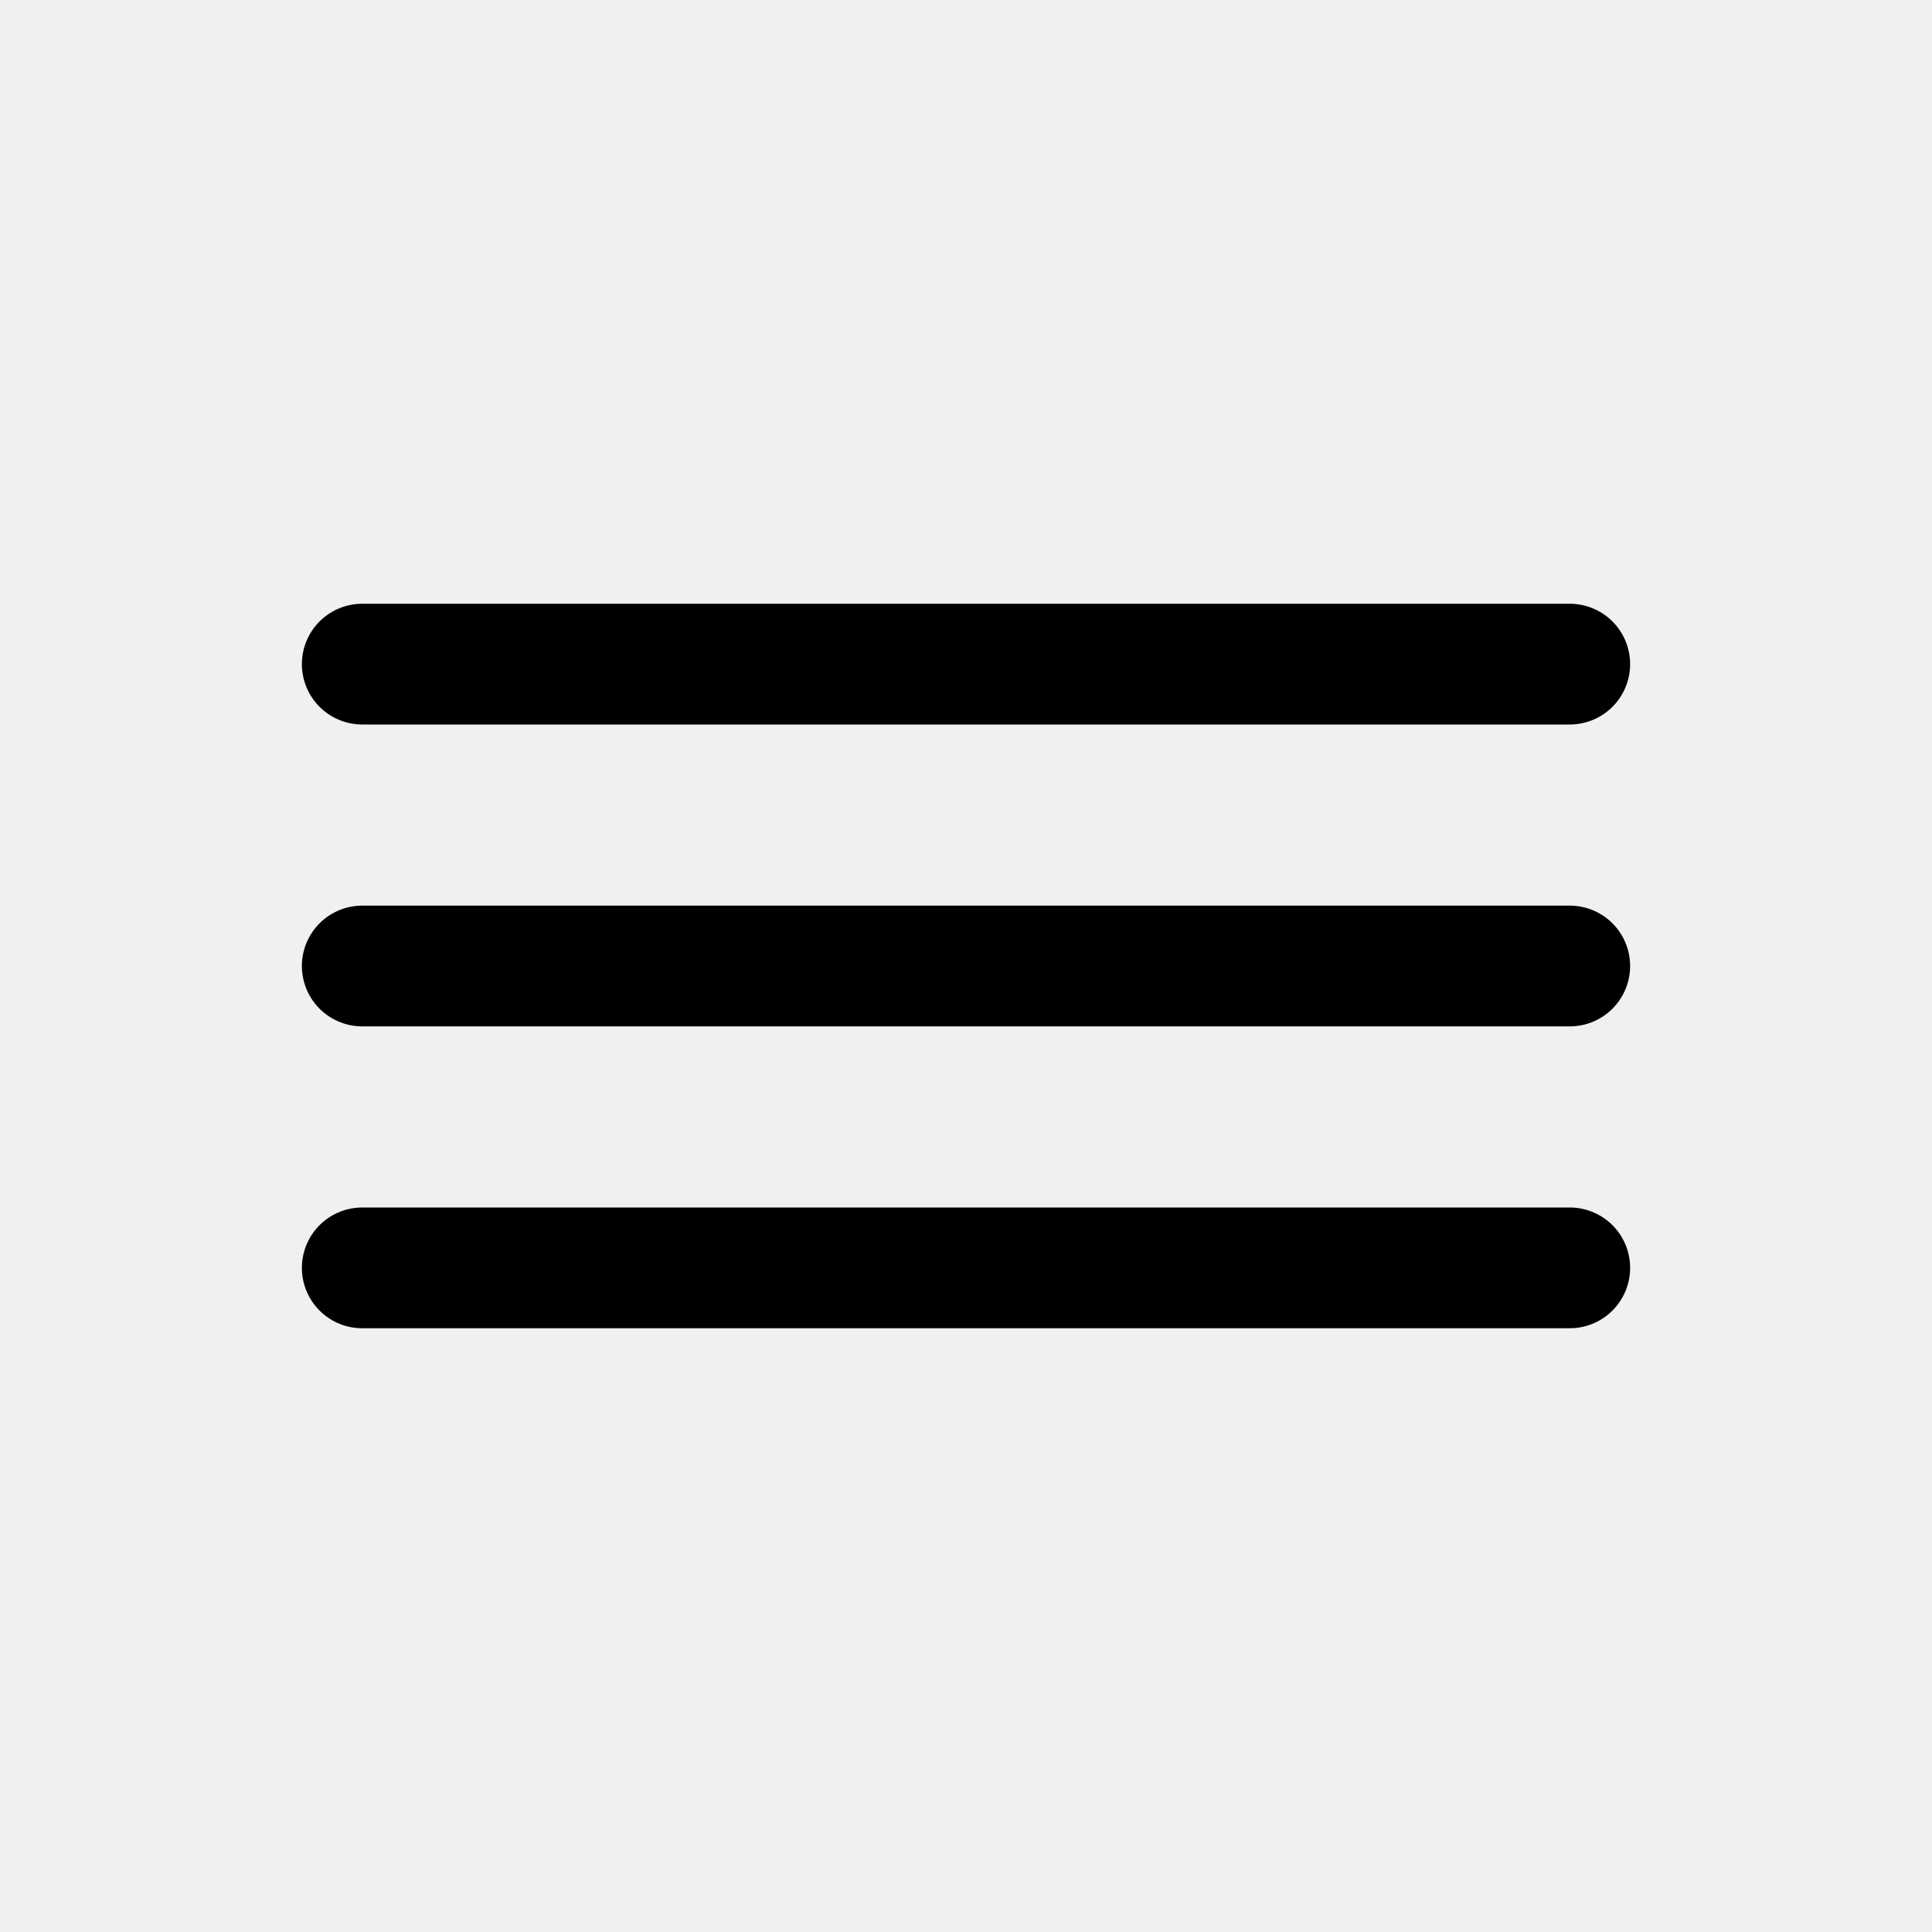
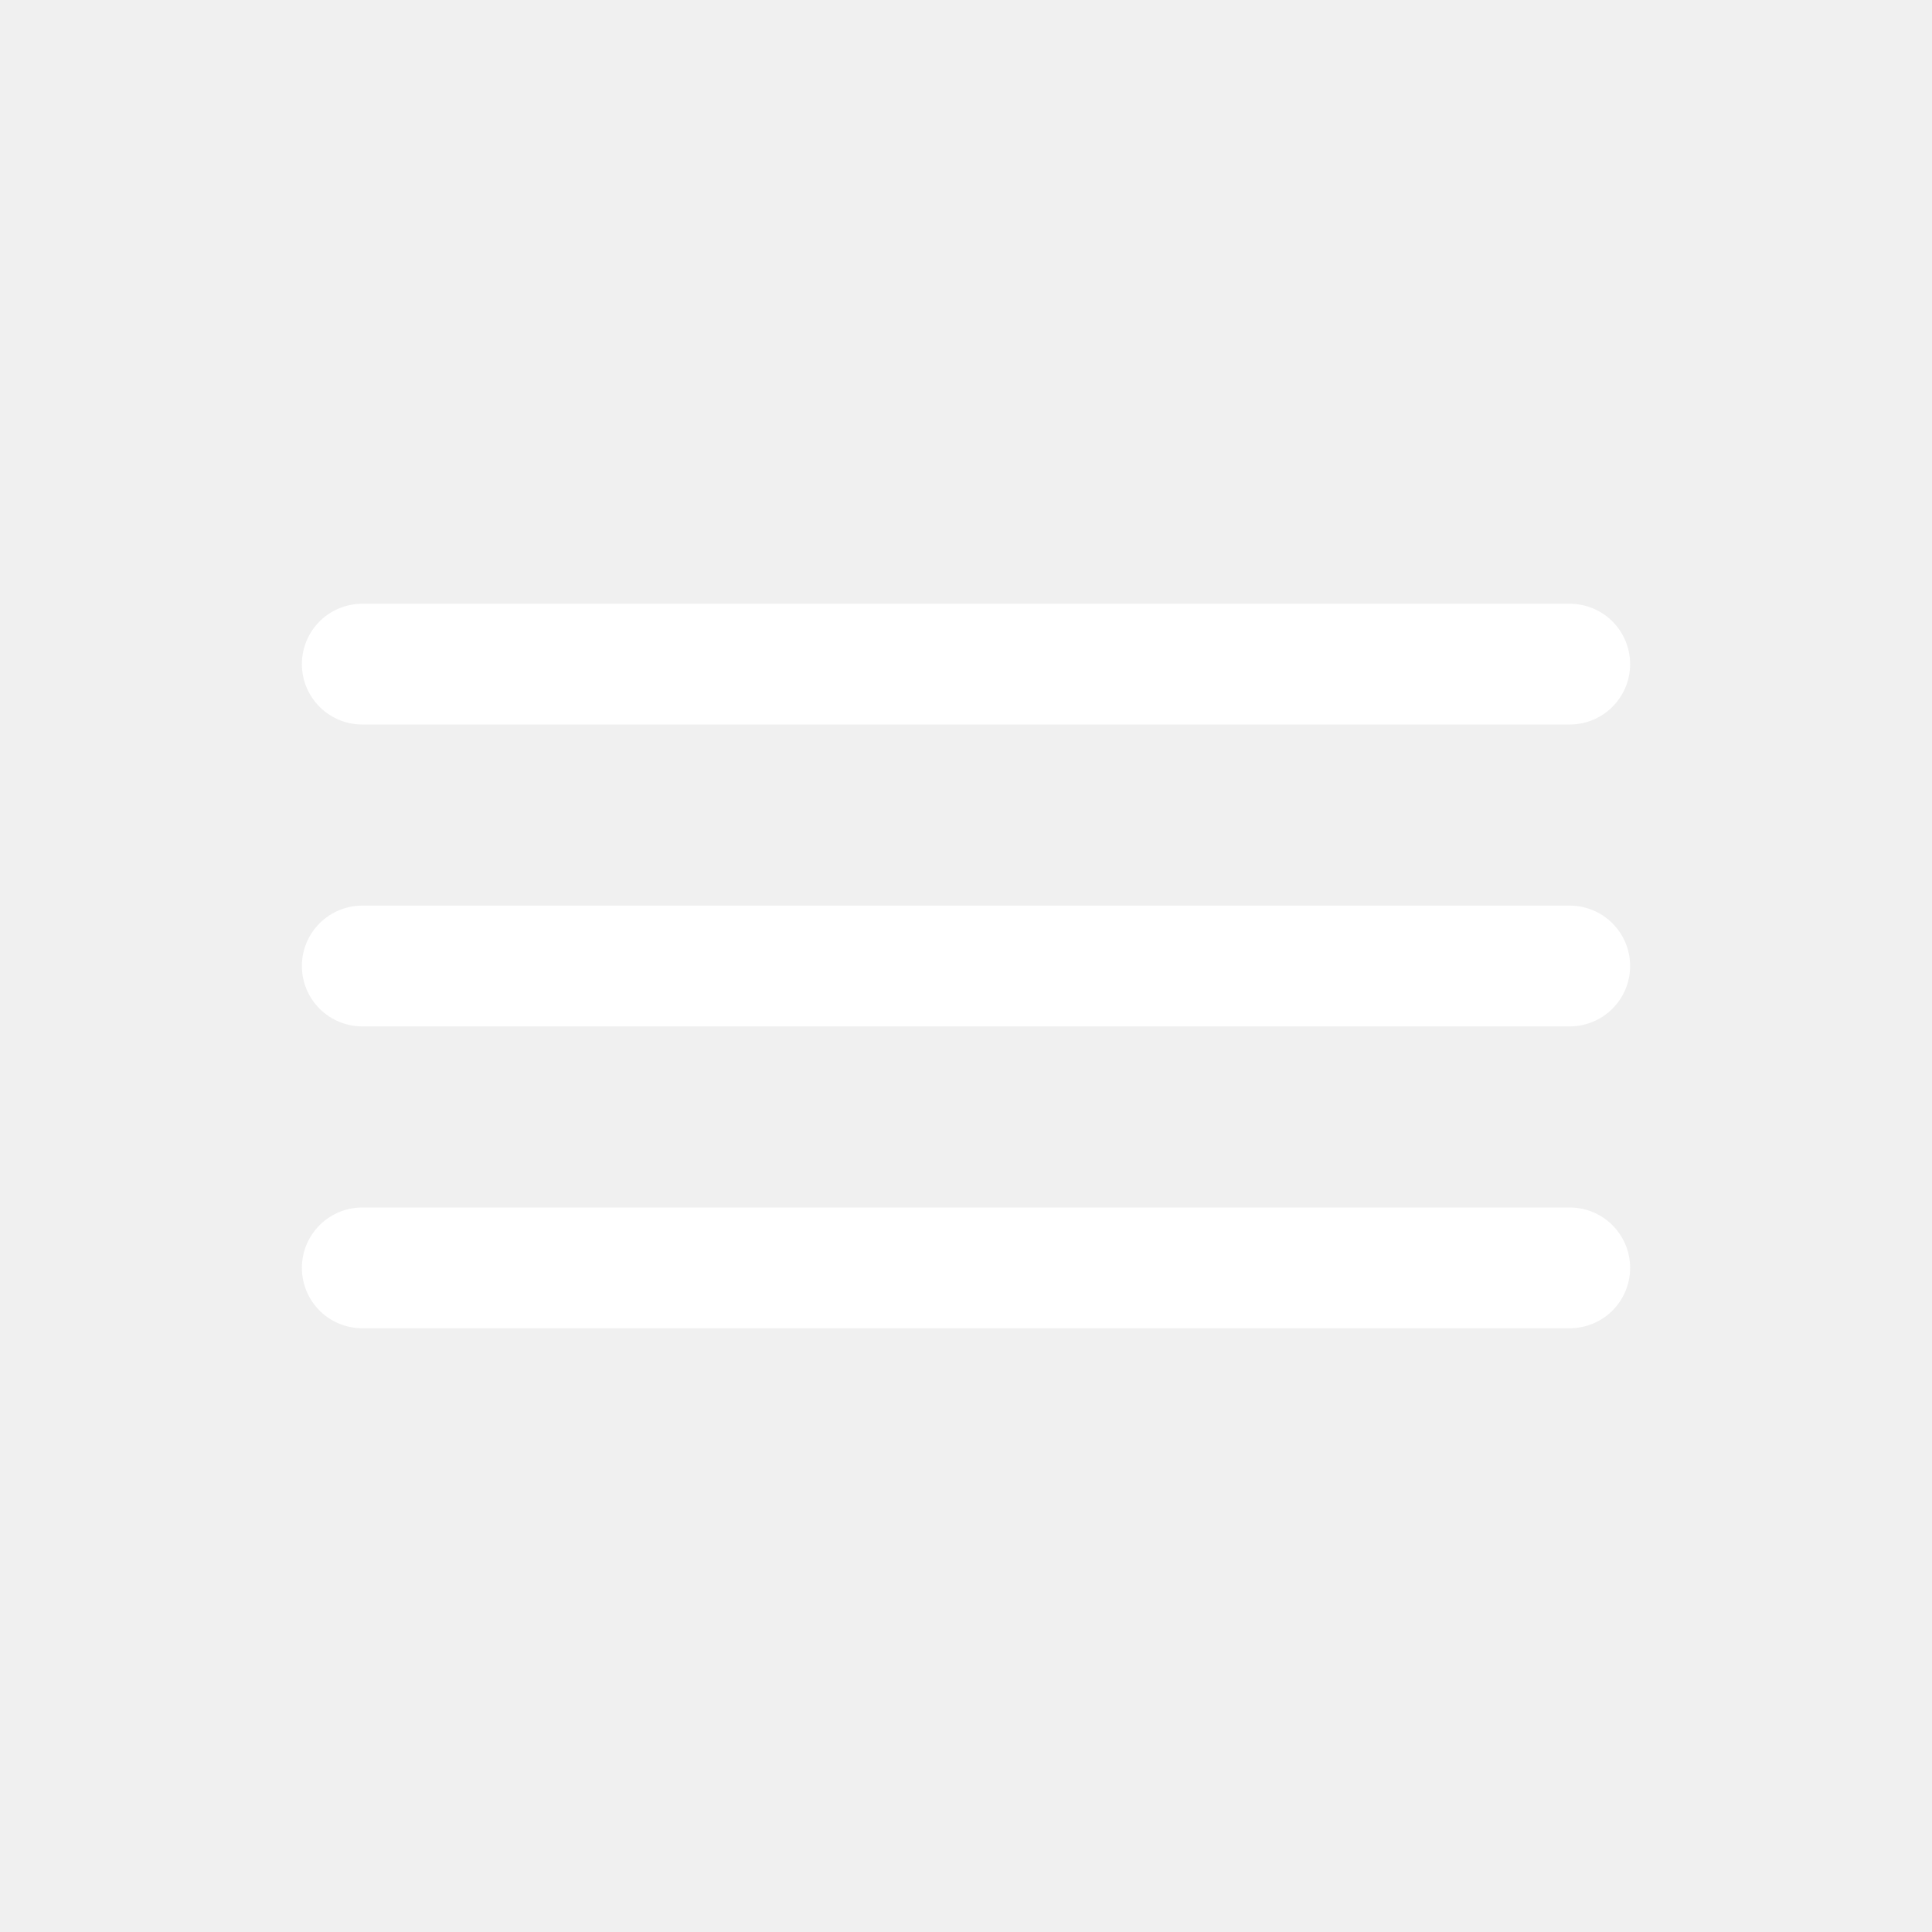
<svg xmlns="http://www.w3.org/2000/svg" class="ionicon" viewBox="0 0 512 512">
-   <path fill="none" stroke="currentColor" stroke-linecap="round" stroke-linejoin="round" stroke-width="32" d="M96 256h320M96 176h320M96 336h320" />
+   <path fill="none" stroke="white" stroke-linecap="round" stroke-linejoin="round" stroke-width="32" d="M96 256h320M96 176h320M96 336h320" />
</svg>
